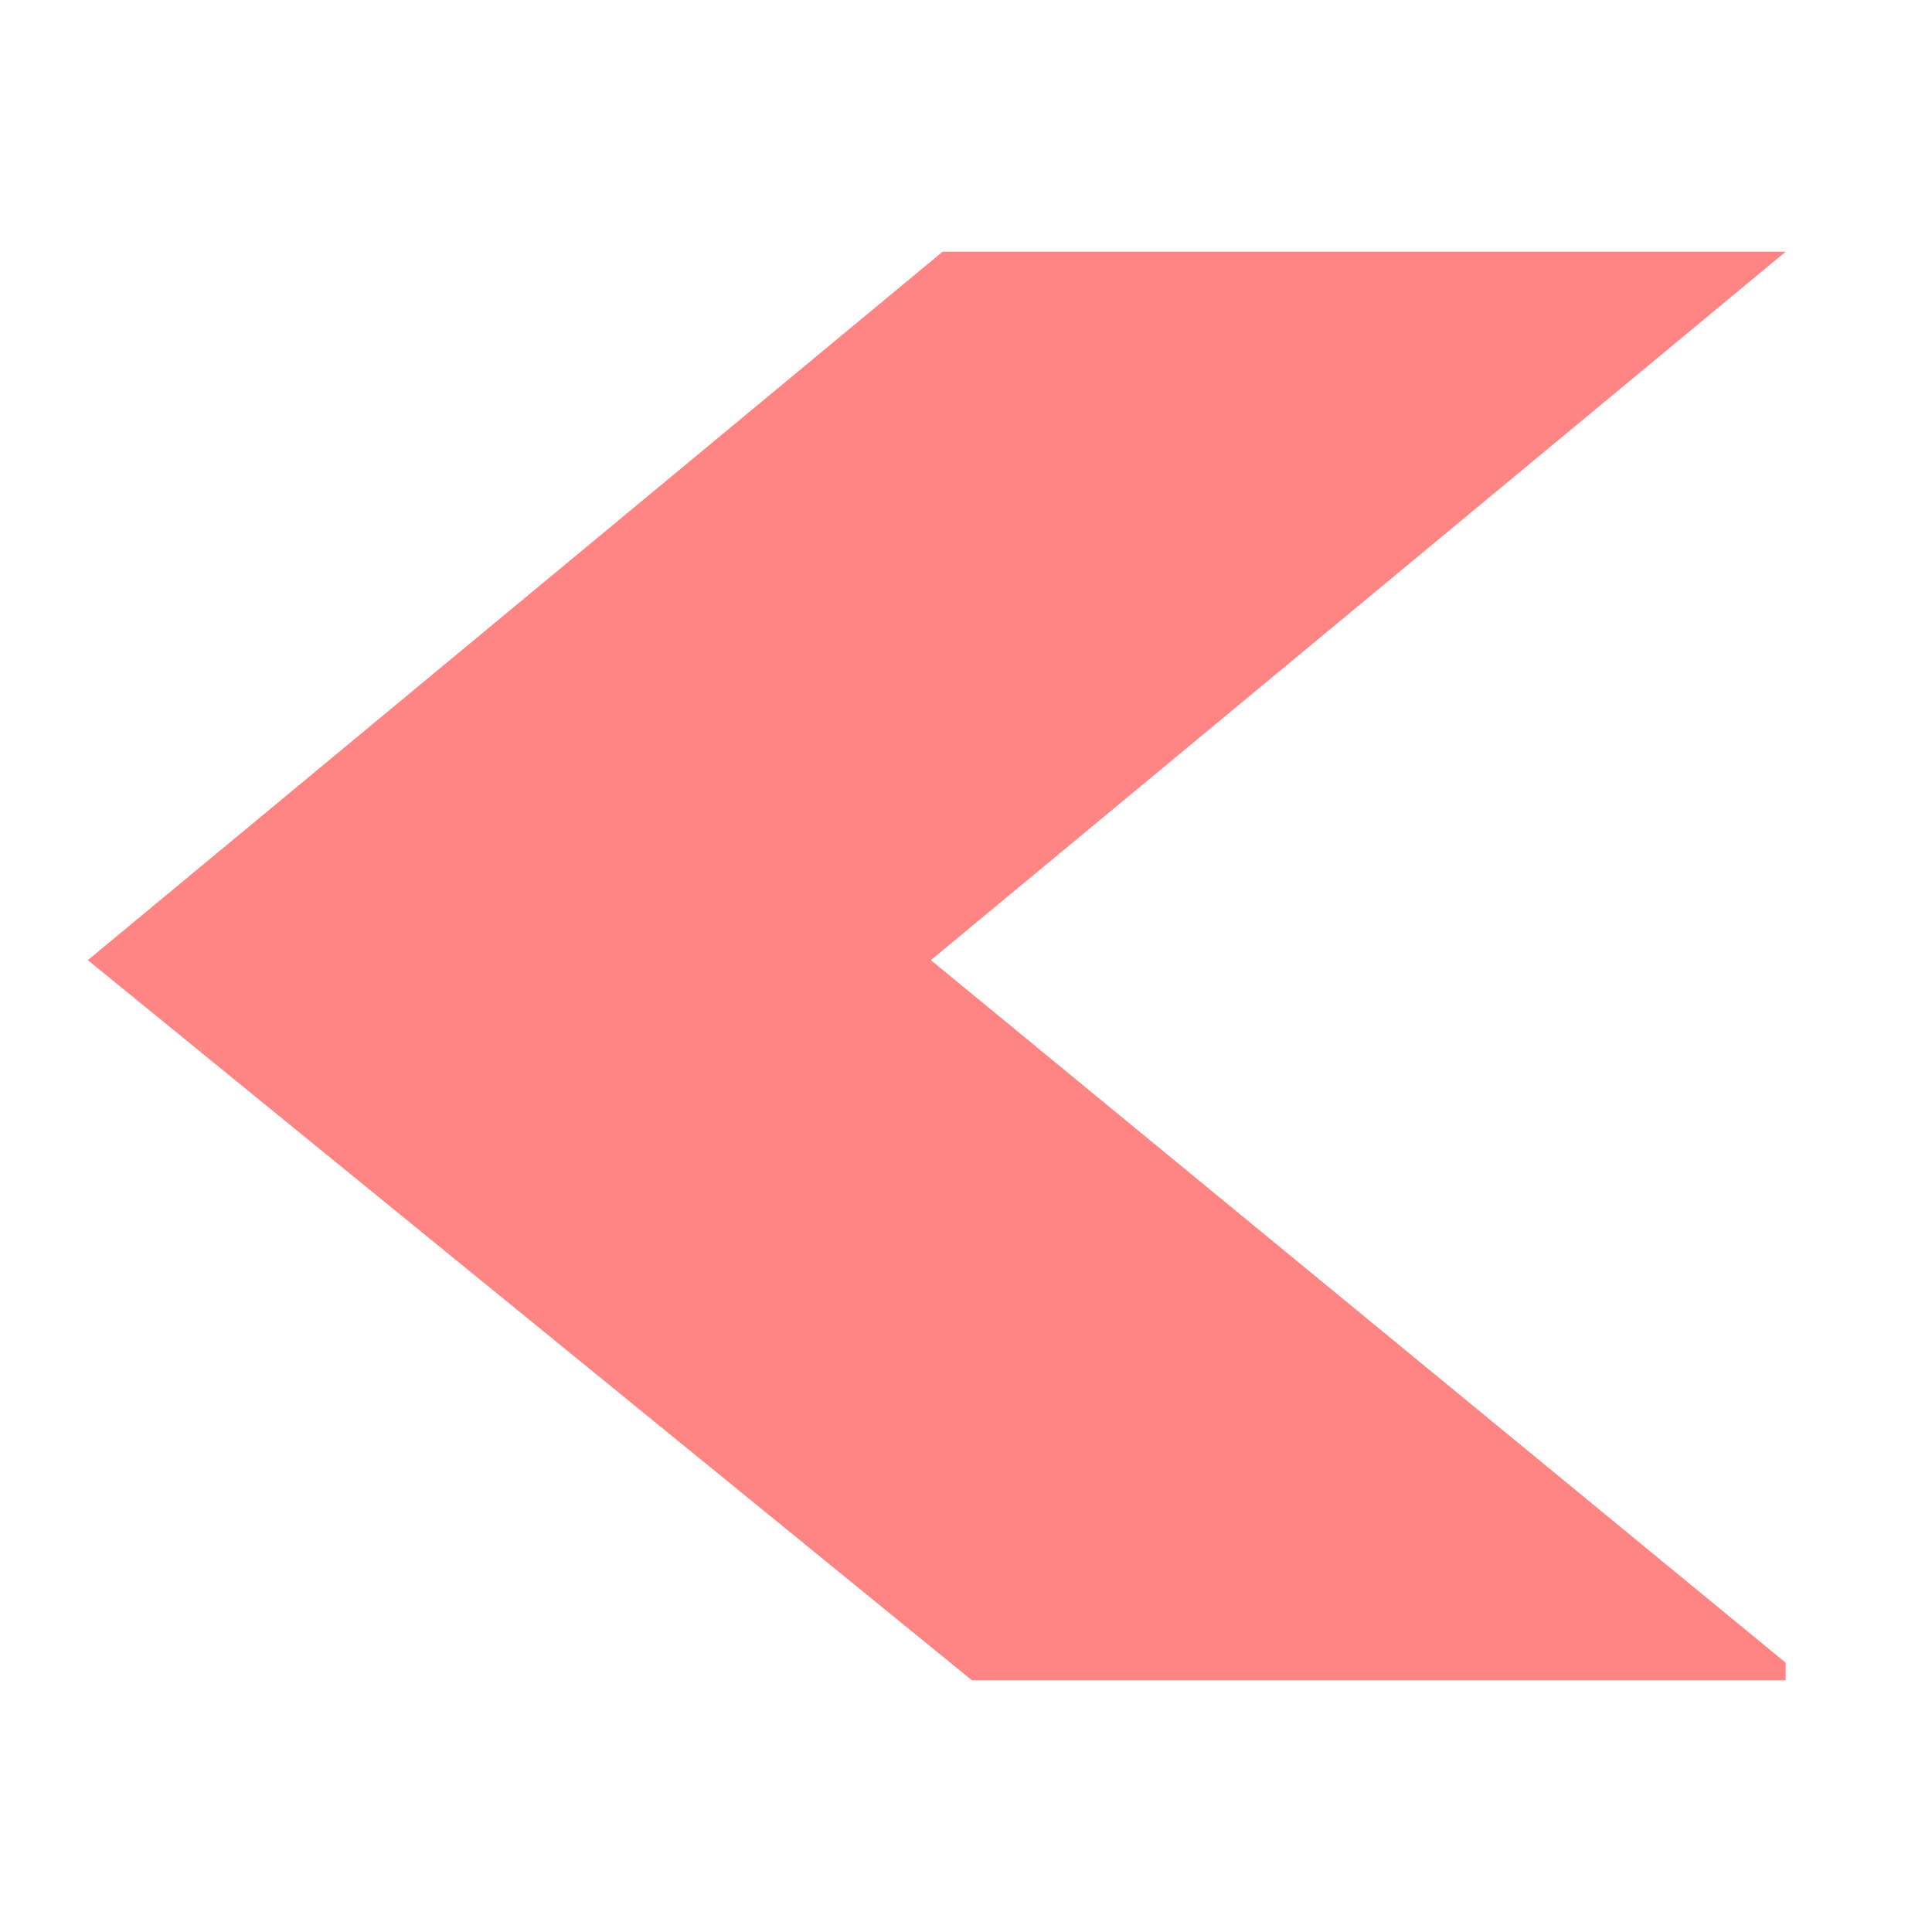
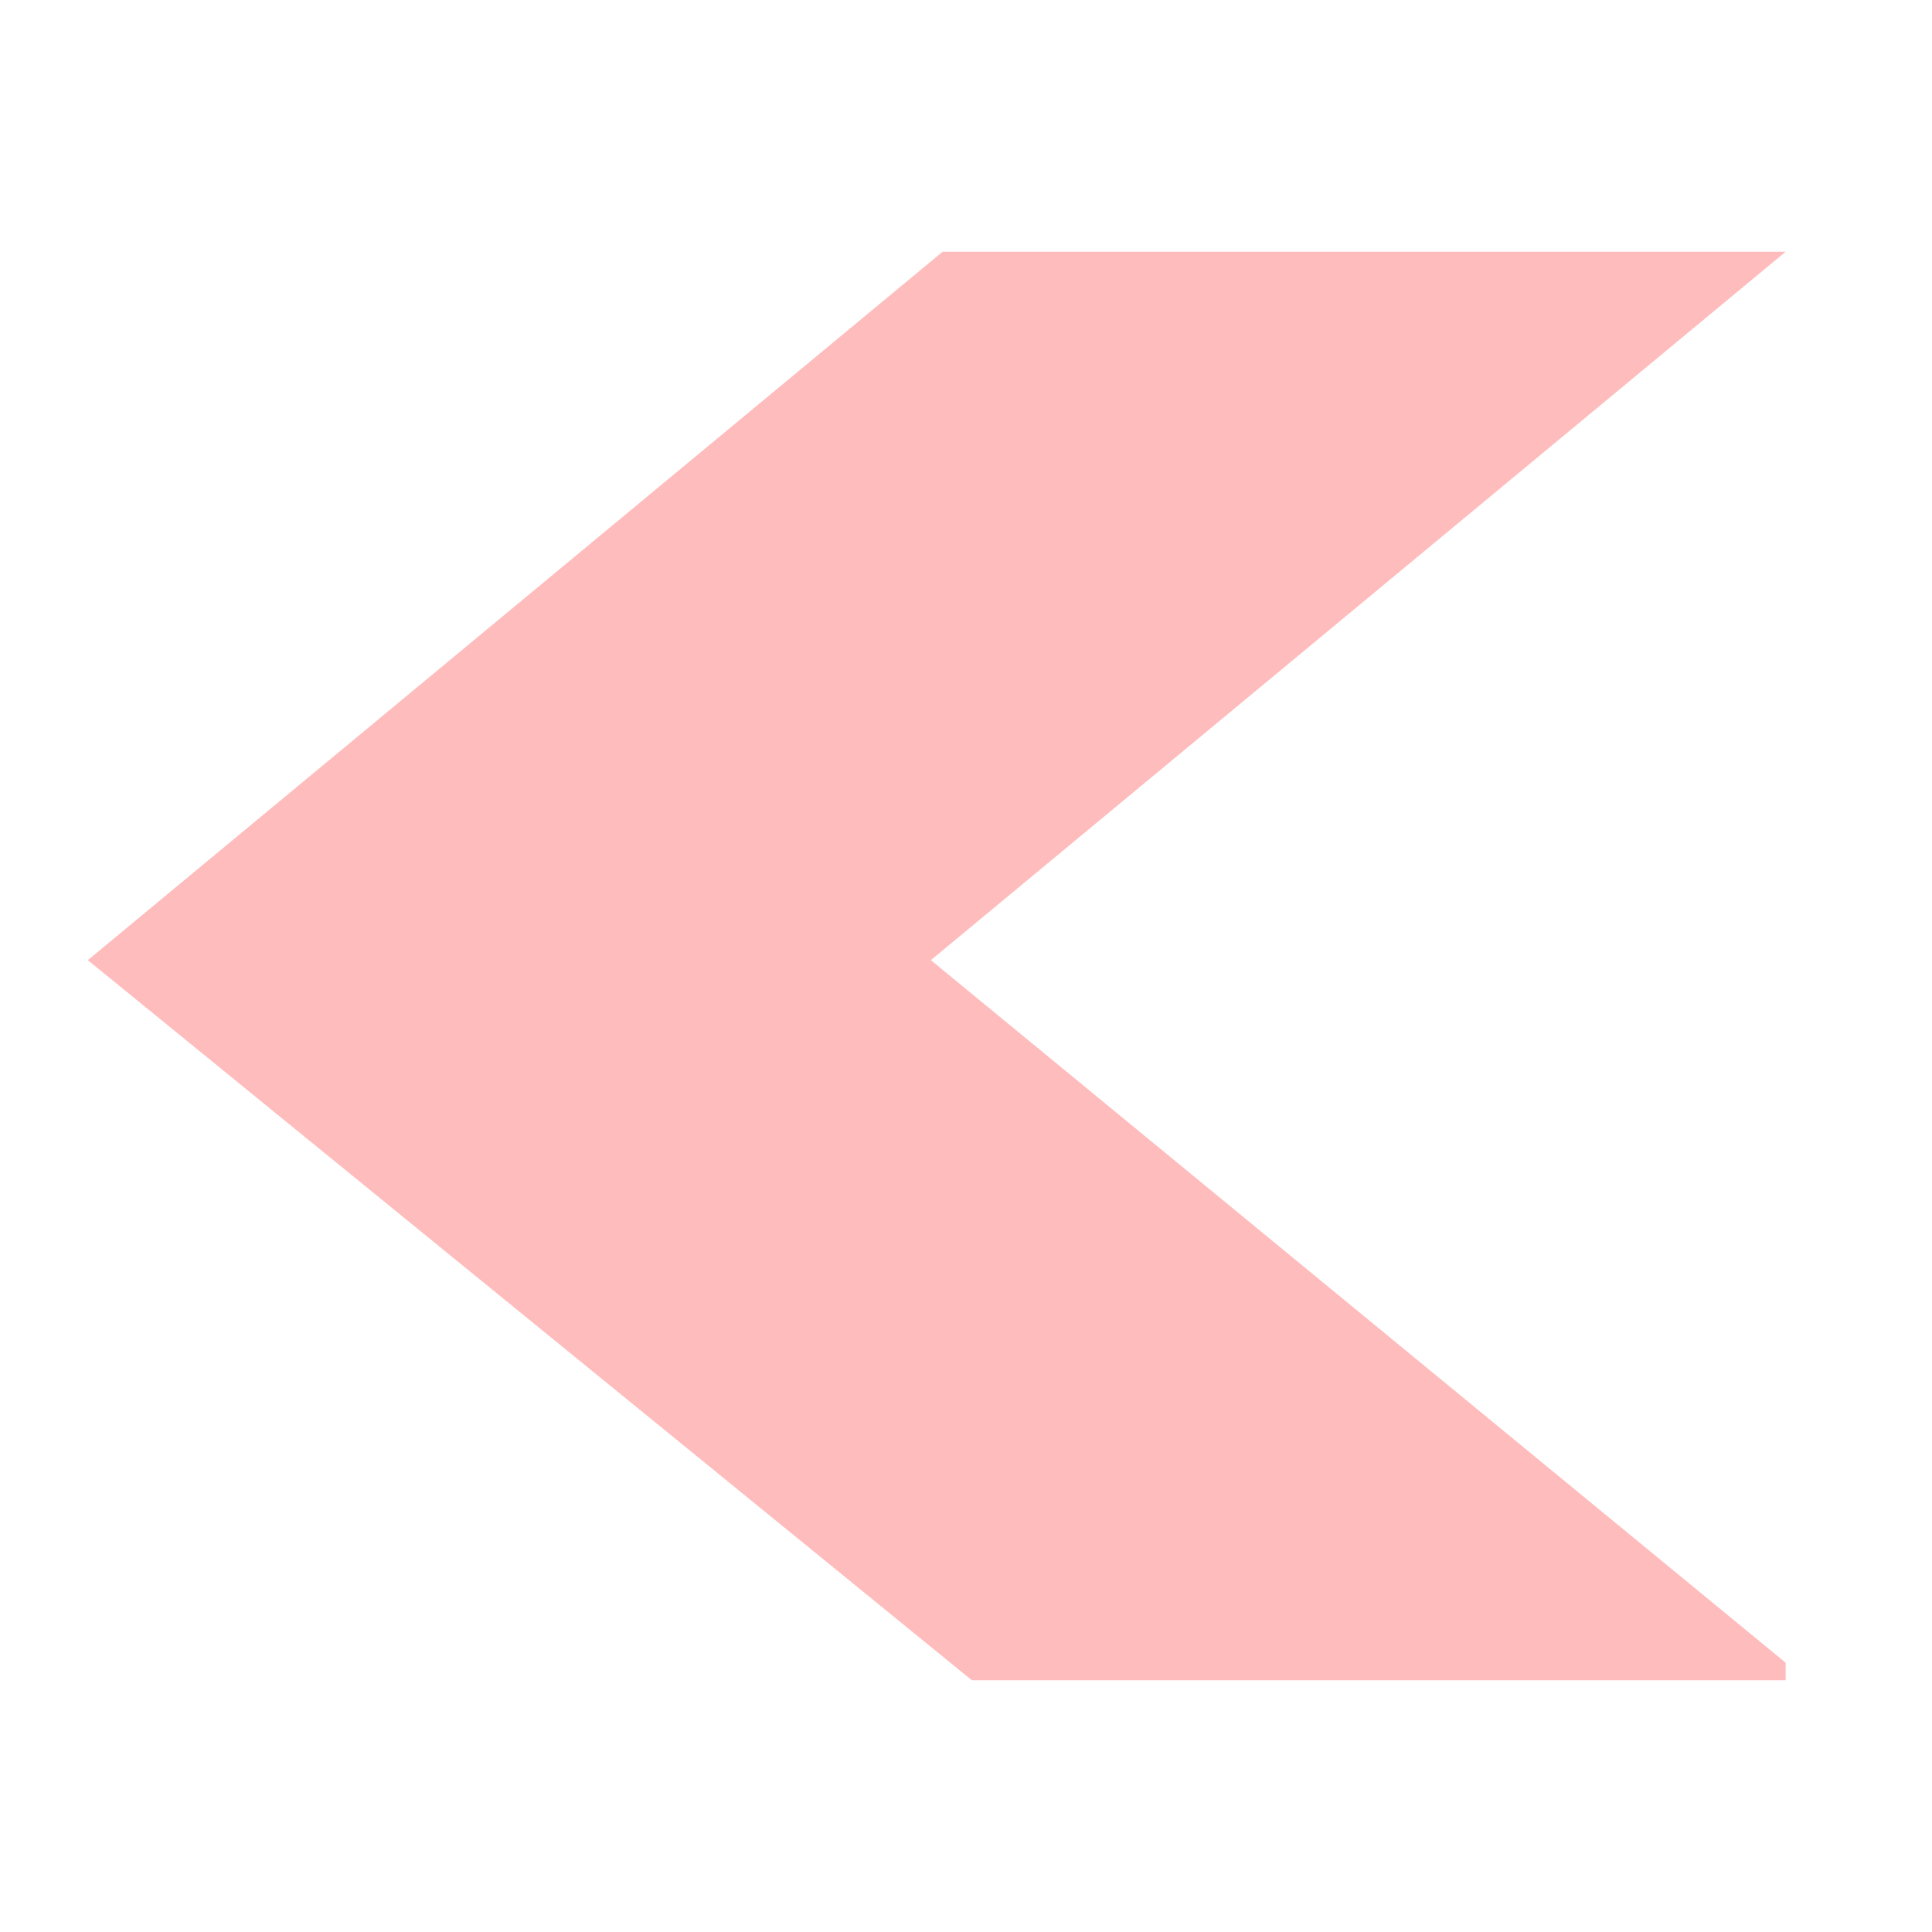
<svg xmlns="http://www.w3.org/2000/svg" version="1.1" id="Layer_3" x="0px" y="0px" viewBox="0 0 33 33" style="enable-background:new 0 0 33 33;" xml:space="preserve">
  <style type="text/css">
- 	.st0{opacity:0.7;fill:#FF5050;}
+ 	.st0{opacity:0.7;fill:#FFA0A0;}
</style>
  <polygon class="st0" points="1.5,16.4 16.1,4.3 30.5,4.3 15.9,16.4 30.5,28.4 30.5,28.7 16.6,28.7 " />
</svg>
